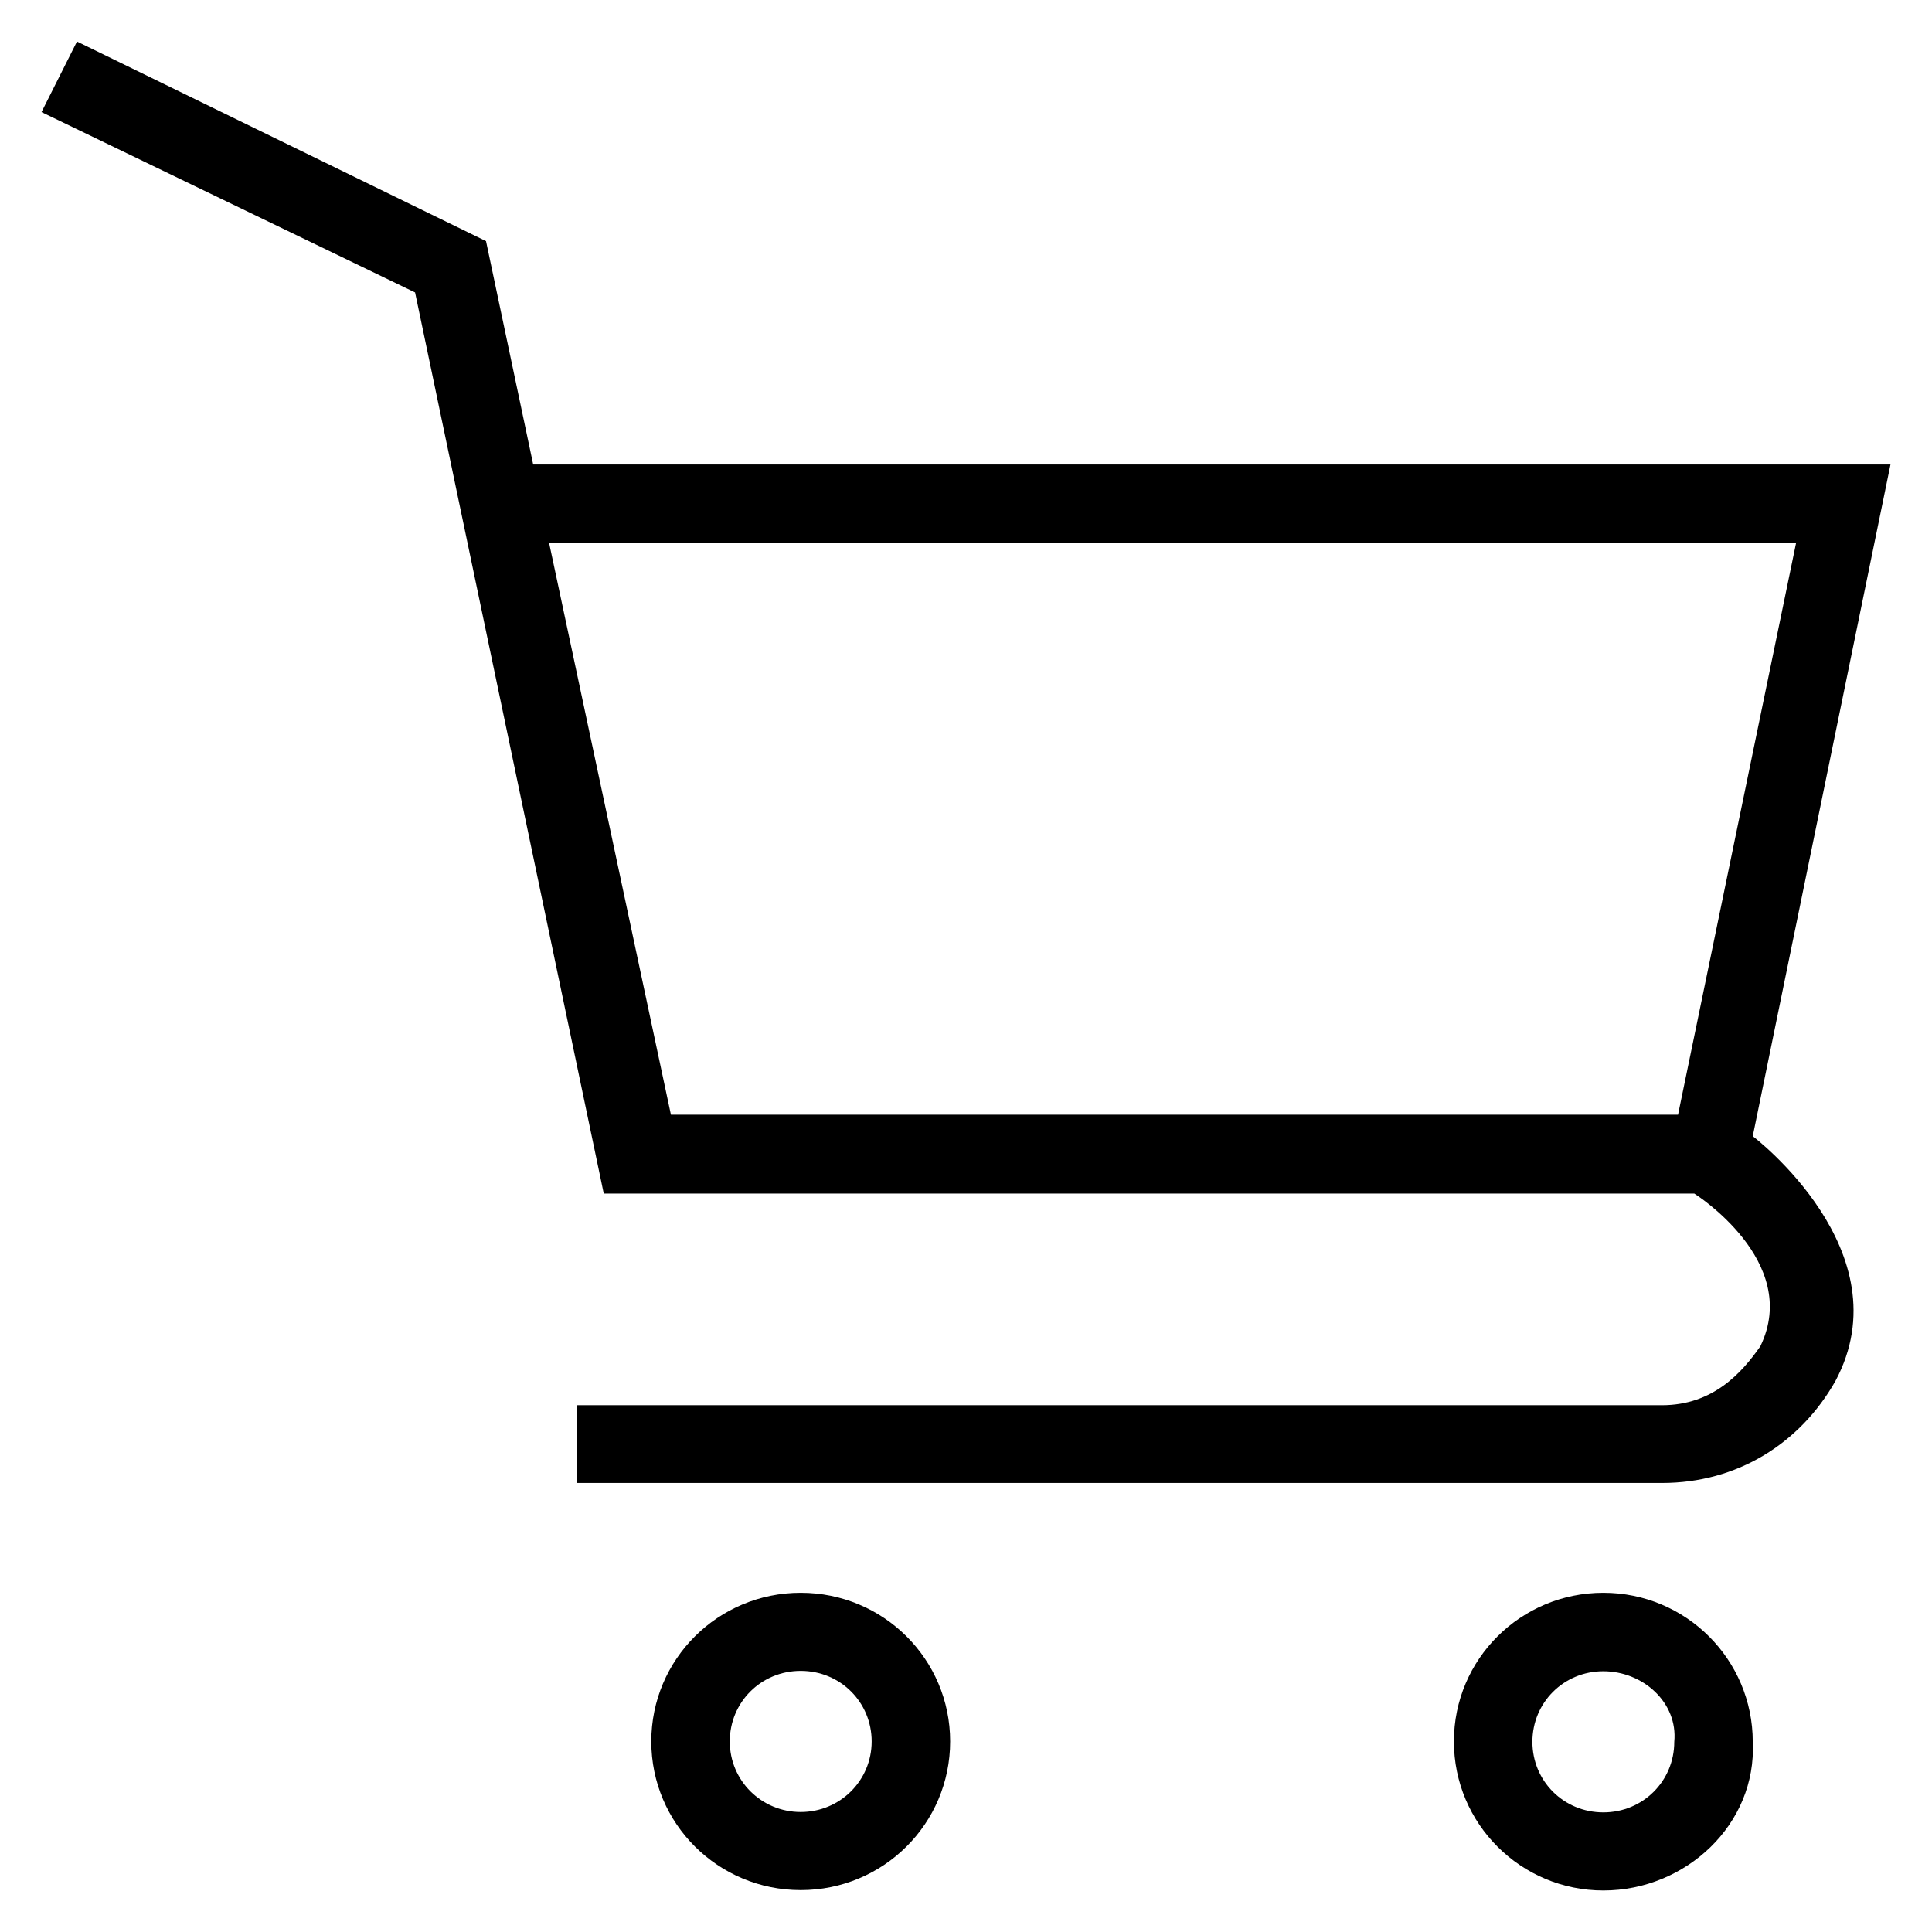
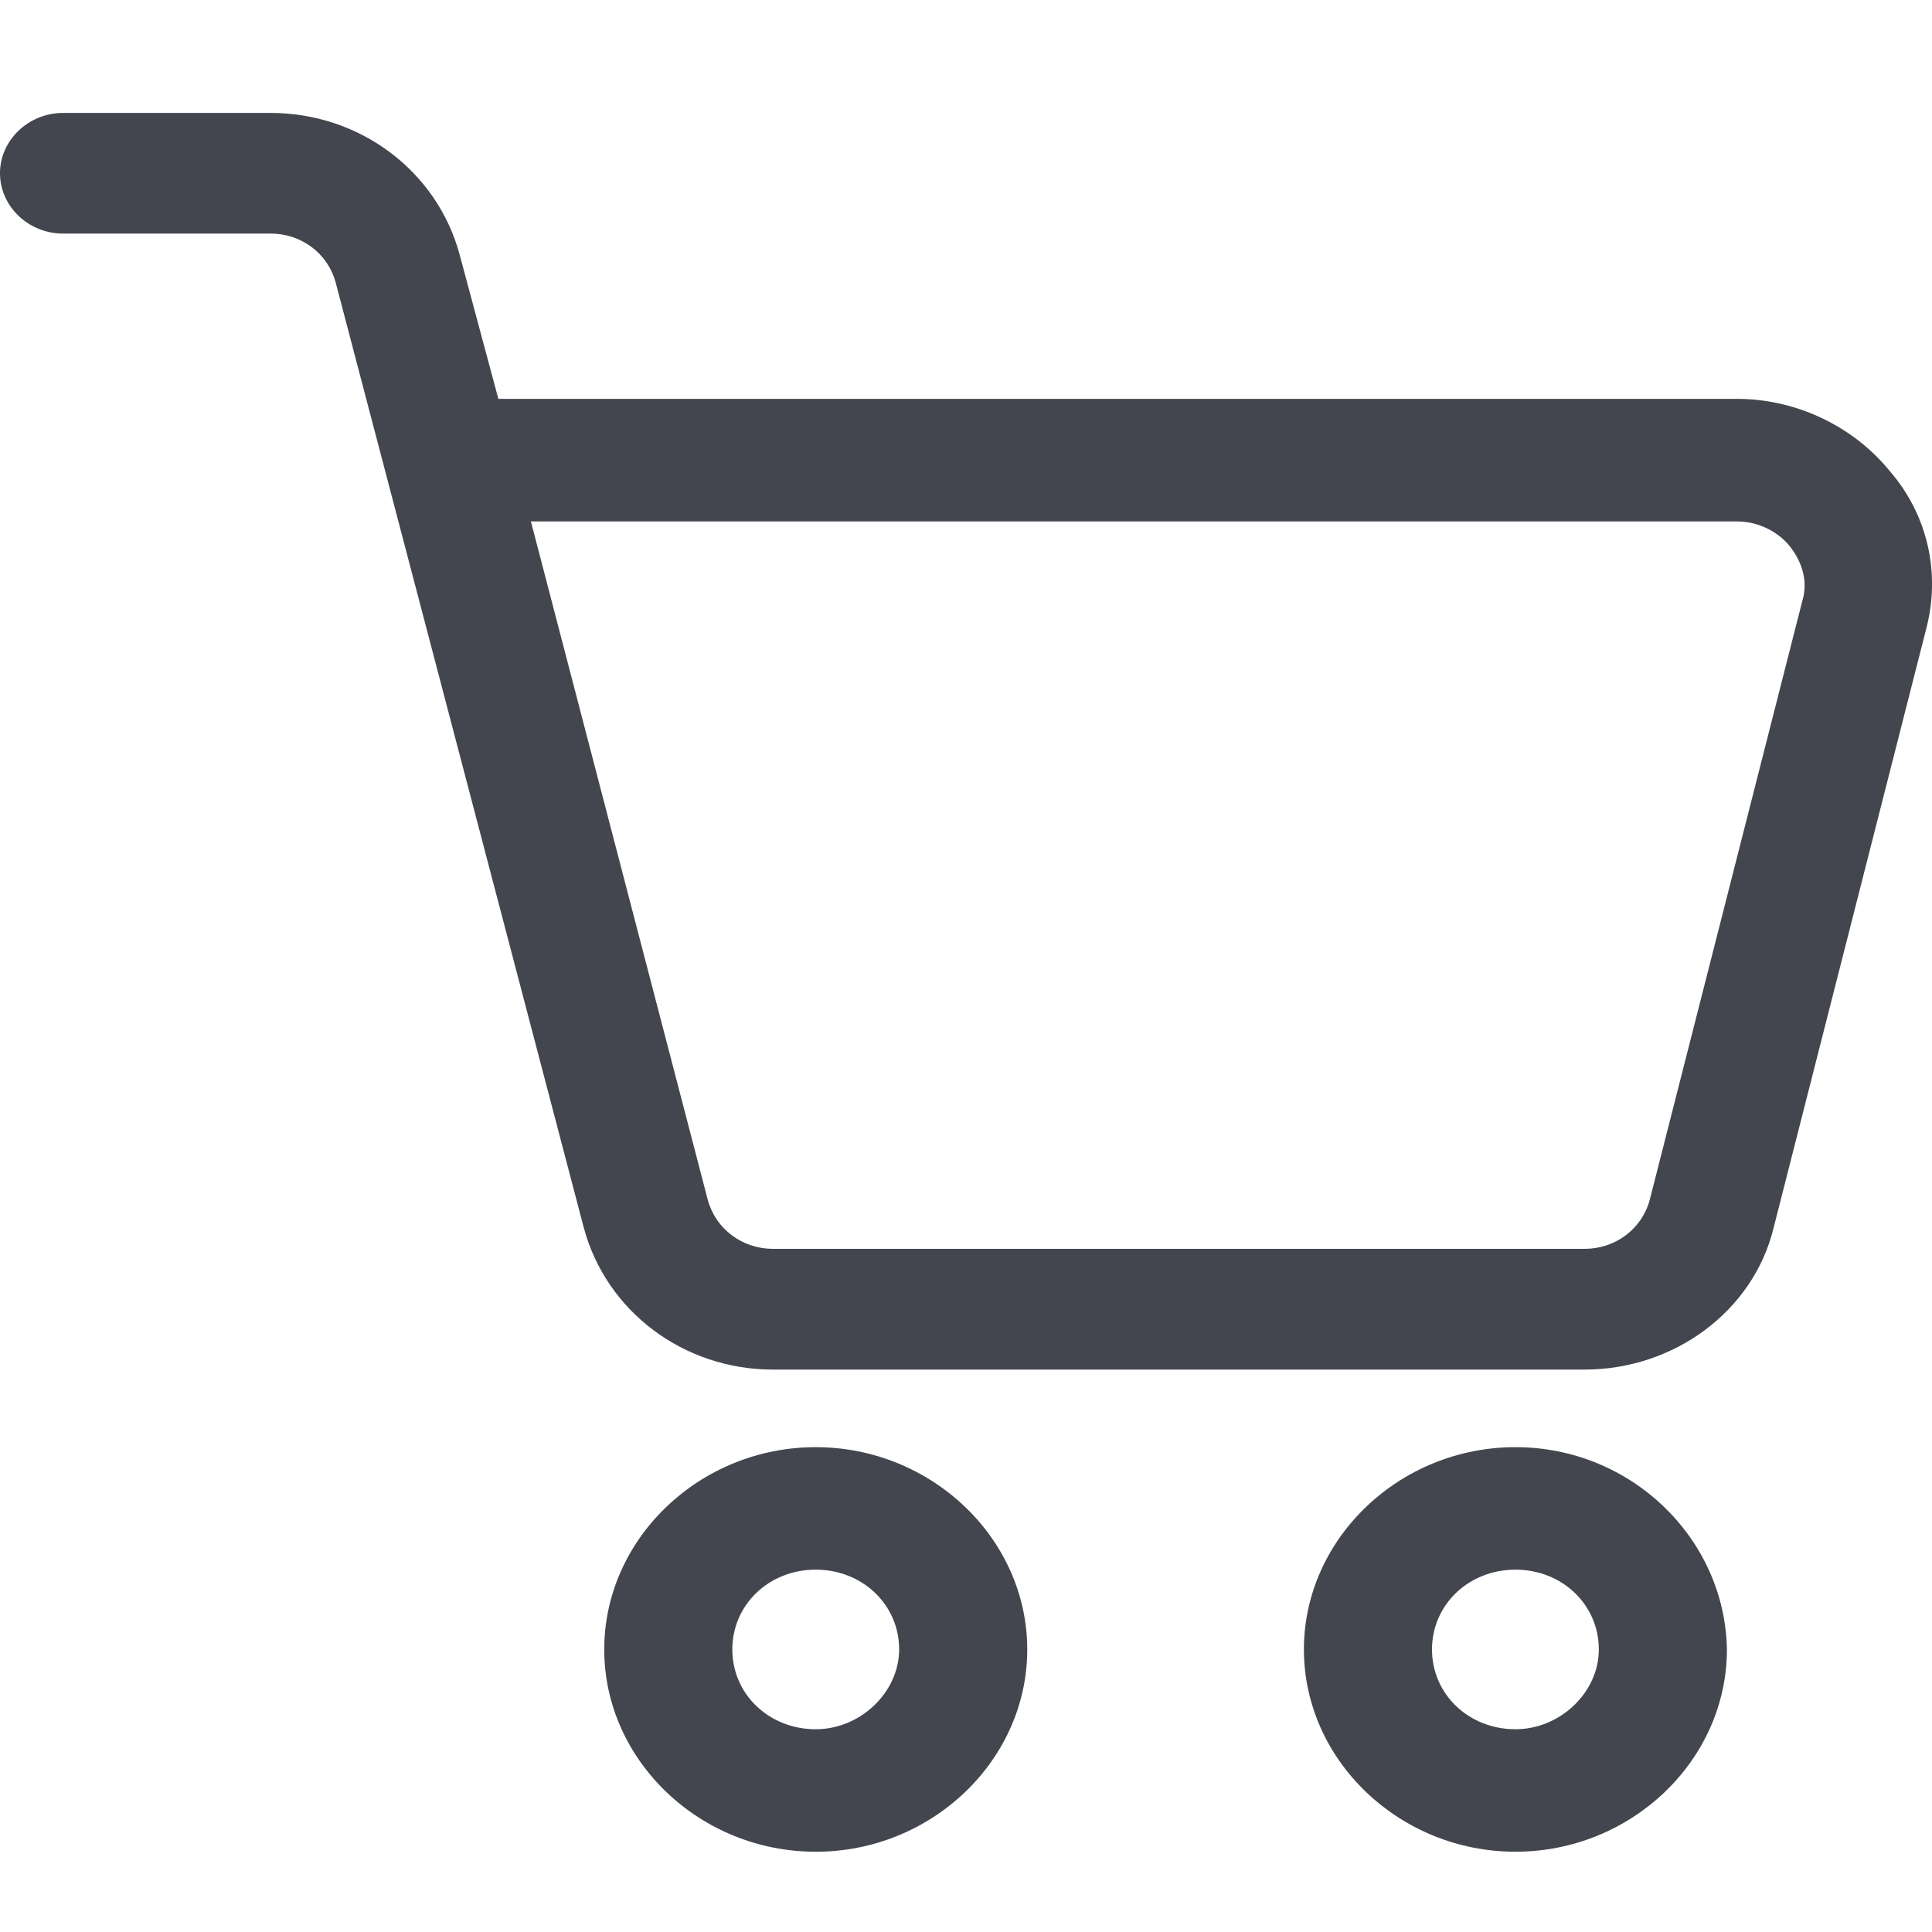
- <svg xmlns="http://www.w3.org/2000/svg" version="1.1" viewBox="0 0 512 512" enable-background="new 0 0 512 512">
-   <g>
-     <g>
-       <path d="m464.5,301.1l36.5-178h-359.7l-12.5-59.2-108.4-52.9-9.4,18.7 99,47.8 50,238.8h289c0,0 28.5,17.9 17.5,40.5-4.9,7-12.5,15.6-26.1,15.6h-287.6v20.6h287.7c19.8,0 36.5-10.4 45.9-27 18.4-34.4-21.9-64.9-21.9-64.9zm-286.7-5.7l-32.3-151.6h330.5l-31.3,151.6h-266.9z" />
-       <path d="m212.2,422.1c-21.9,0-39.6,17.6-39.6,39.4s17.7,39.4 39.6,39.4 39.6-17.6 39.6-39.4-17.7-39.4-39.6-39.4zm0,58.1c-10.4,0-18.8-8.3-18.8-18.7s8.3-18.7 18.8-18.7 18.8,8.3 18.8,18.7-8.4,18.7-18.8,18.7z" />
-       <path d="m424.9,422.1c-21.9,0-39.6,17.6-39.6,39.4s17.7,39.5 39.6,39.5 40.7-17.6 39.6-39.4c0-21.8-17.7-39.5-39.6-39.5zm18.8,39.5c0,10.4-8.3,18.7-18.8,18.7s-18.8-8.3-18.8-18.7 8.3-18.7 18.8-18.7 19.8,8.3 18.8,18.7z" />
-     </g>
-   </g>
+ <svg xmlns="http://www.w3.org/2000/svg" width="20" height="20" viewBox="0 0 20 20" fill="none">
+   <path d="M19.561 4.874C19.182 4.41 18.592 4.129 17.982 4.129H5.159L4.759 2.639C4.527 1.773 3.728 1.169 2.801 1.169H0.653C0.295 1.169 0 1.451 0 1.793C0 2.136 0.294 2.418 0.653 2.418H2.801C3.117 2.418 3.39 2.619 3.474 2.921L6.043 12.708C6.275 13.574 7.075 14.178 8.002 14.178H16.403C17.329 14.178 18.151 13.574 18.361 12.708L19.941 6.506C20.088 5.941 19.962 5.337 19.561 4.874L19.561 4.874ZM18.657 6.223L17.077 12.425C16.993 12.726 16.72 12.928 16.404 12.928H8.002C7.686 12.928 7.412 12.726 7.328 12.425L5.496 5.398H17.983C18.194 5.398 18.404 5.498 18.531 5.659C18.657 5.82 18.719 6.021 18.657 6.223L18.657 6.223Z" fill="#43464E" />
+   <path d="M8.444 14.981C7.244 14.981 6.255 15.928 6.255 17.075C6.255 18.223 7.244 19.169 8.444 19.169C9.644 19.17 10.634 18.223 10.634 17.076C10.634 15.928 9.644 14.981 8.444 14.981V14.981ZM8.444 17.901C7.96 17.901 7.581 17.538 7.581 17.075C7.581 16.612 7.96 16.249 8.444 16.249C8.929 16.249 9.308 16.612 9.308 17.075C9.307 17.519 8.907 17.901 8.444 17.901Z" fill="#43464E" />
+   <path d="M15.688 14.981C14.488 14.981 13.498 15.928 13.498 17.075C13.498 18.223 14.488 19.169 15.688 19.169C16.887 19.169 17.877 18.223 17.877 17.075C17.857 15.928 16.887 14.981 15.688 14.981ZM15.688 17.901C15.203 17.901 14.824 17.538 14.824 17.075C14.824 16.612 15.203 16.249 15.688 16.249C16.172 16.249 16.551 16.612 16.551 17.075C16.551 17.519 16.151 17.901 15.688 17.901Z" fill="#43464E" />
</svg>
